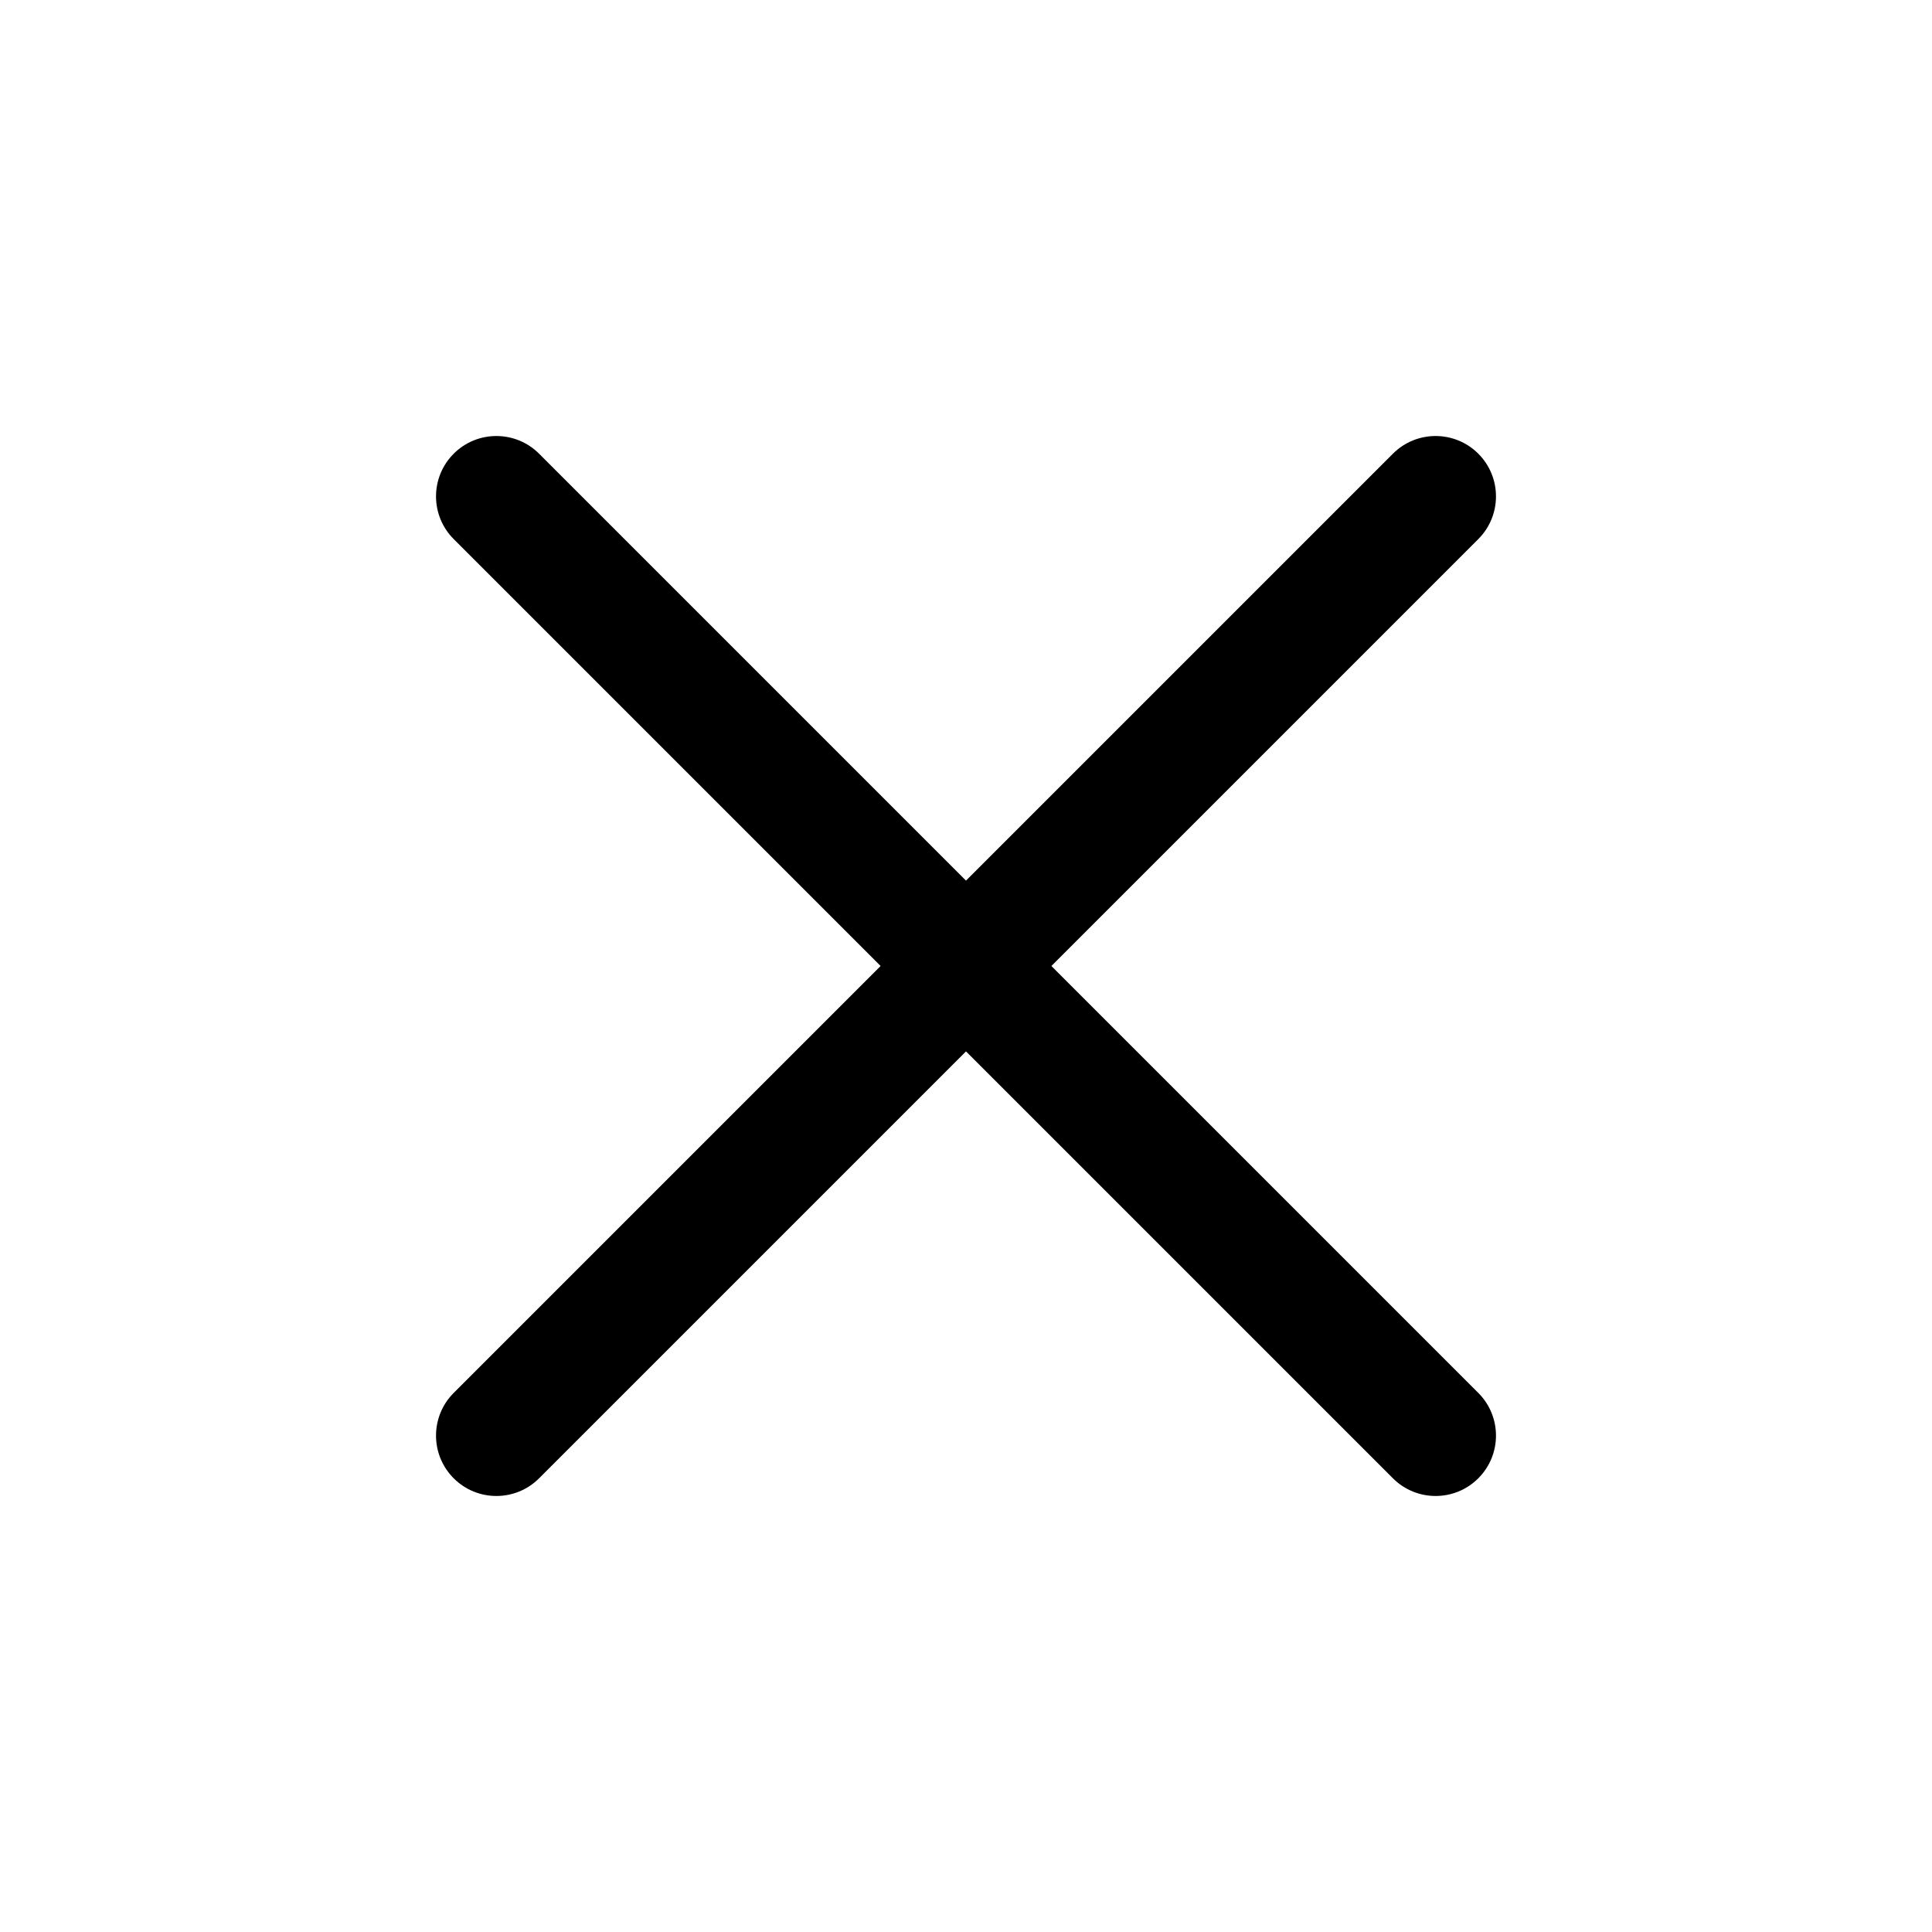
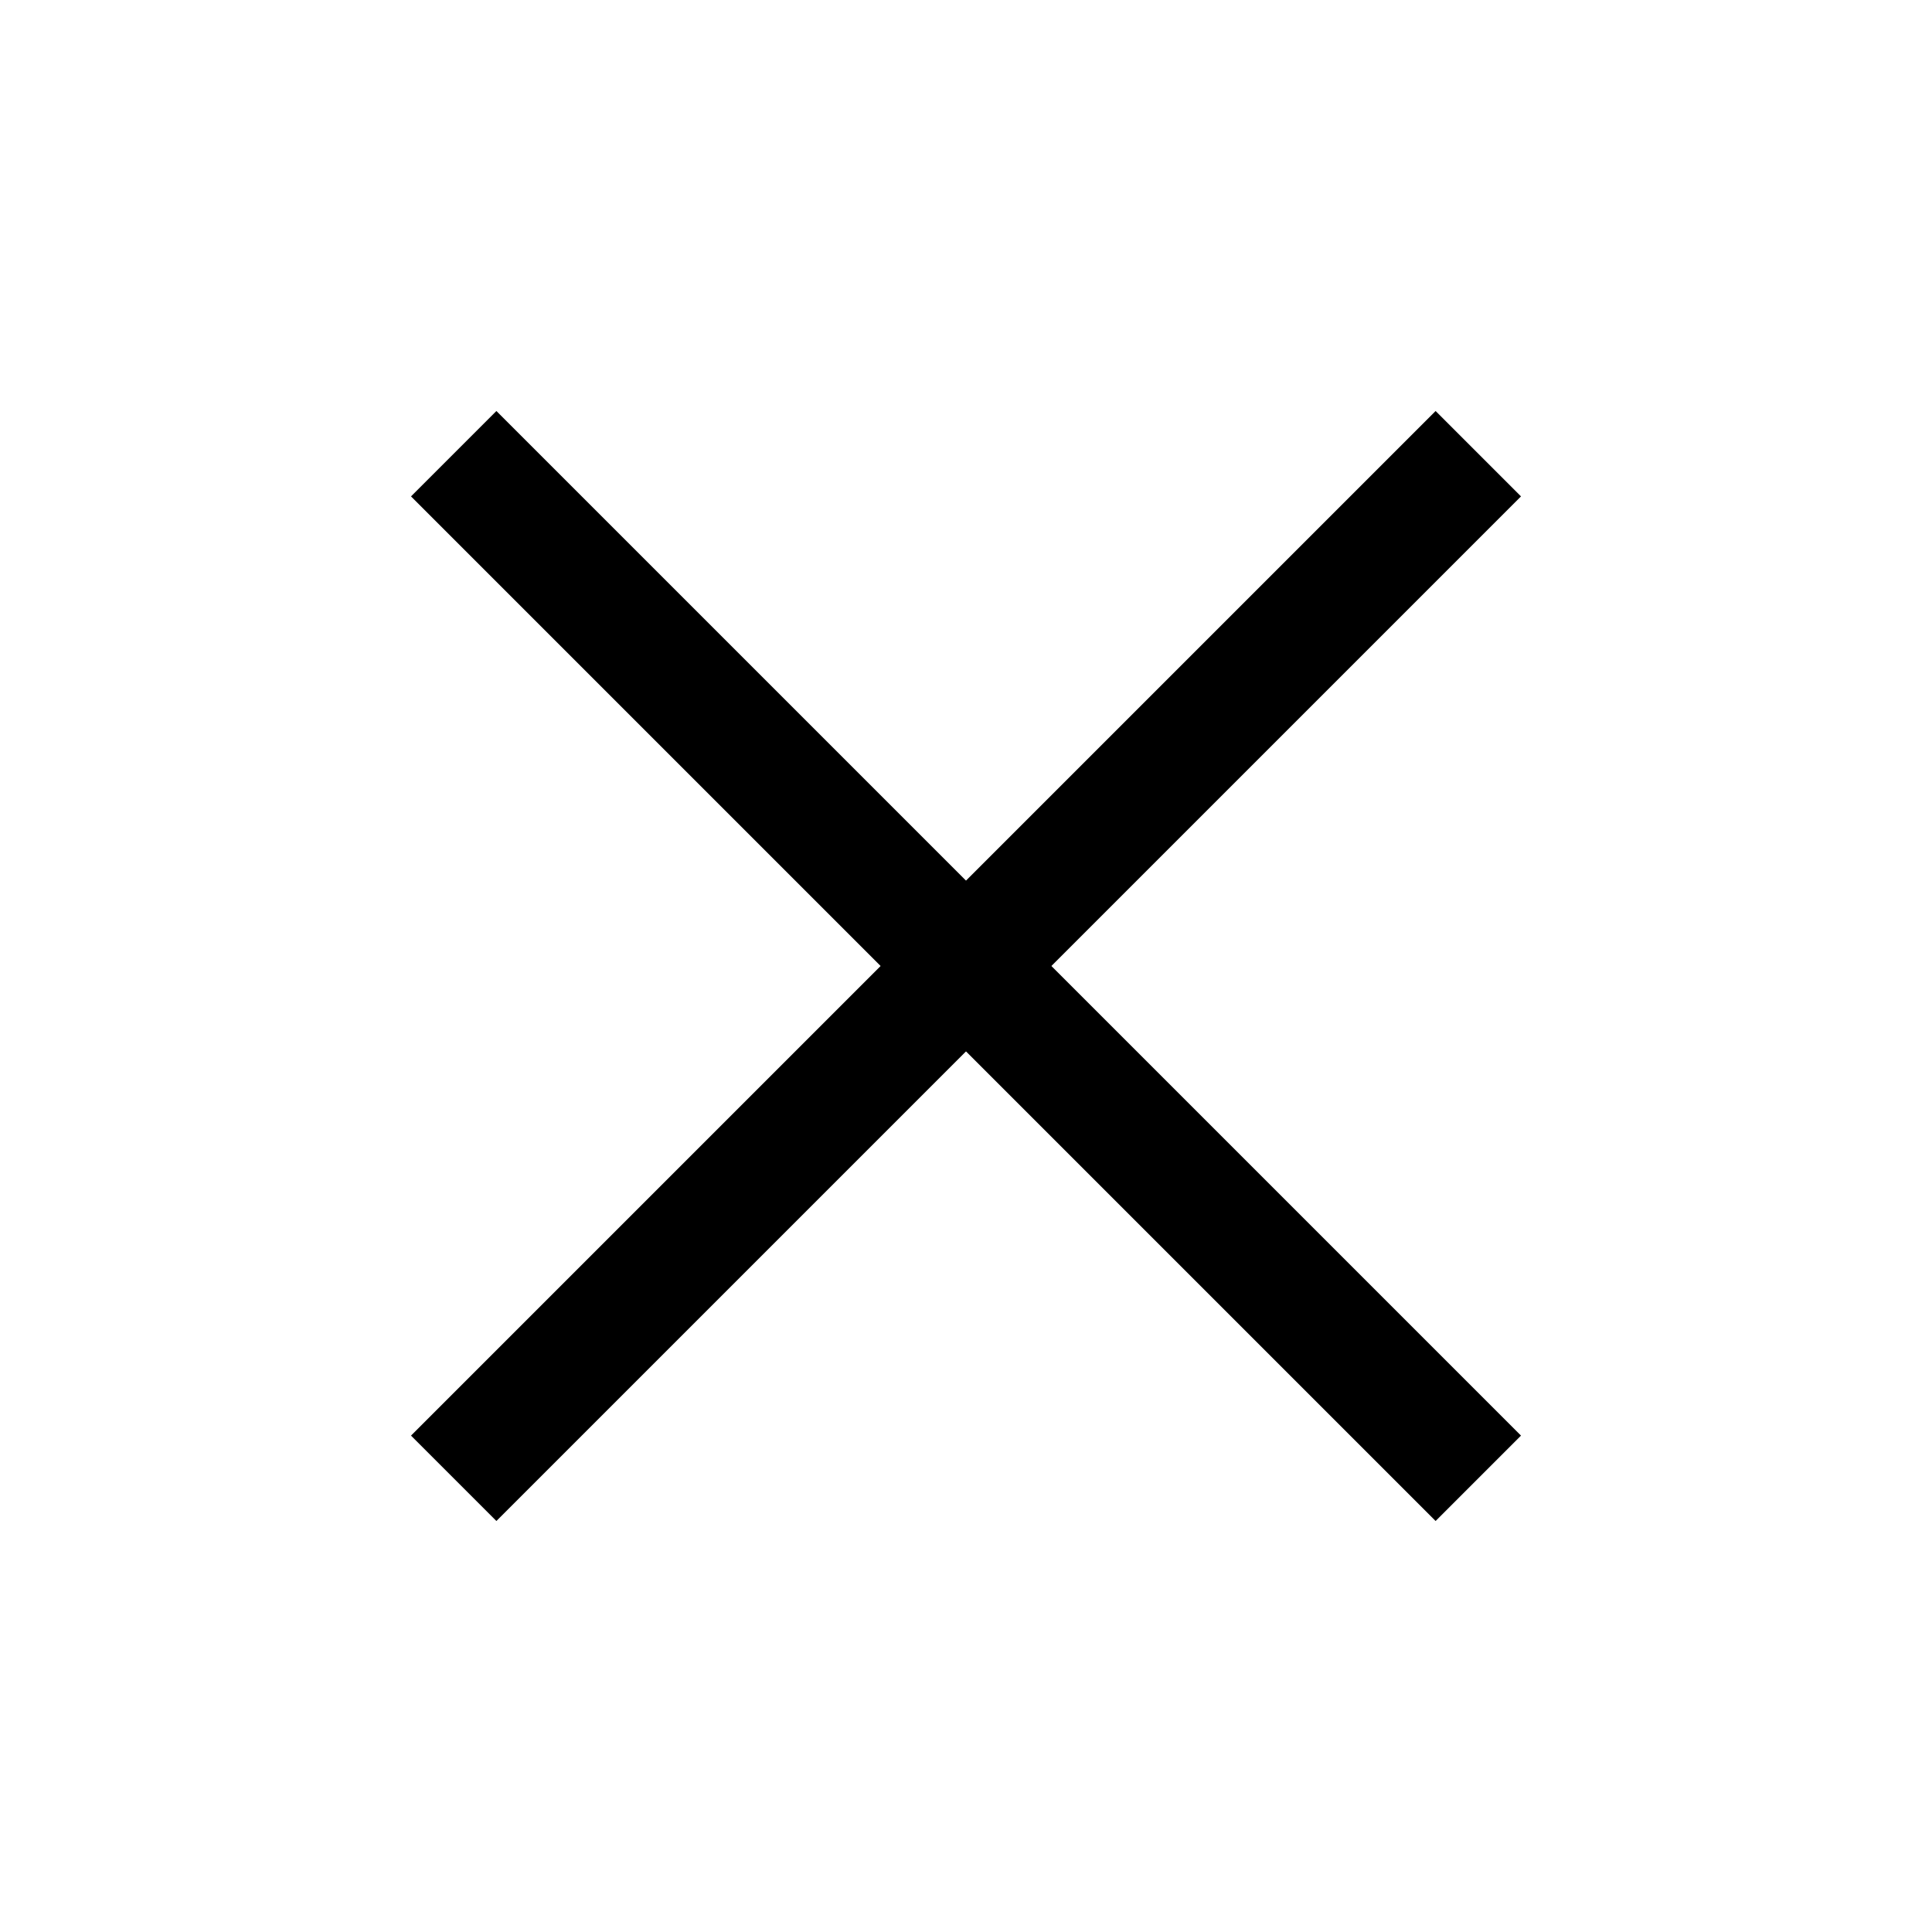
<svg xmlns="http://www.w3.org/2000/svg" viewBox="0 0 16 16">
-   <rect x="7.5" y="2" width="1" height="12" rx="0.5" transform="rotate(45 8 8)" />
-   <rect x="7.5" y="2" width="1" height="12" rx="0.5" transform="rotate(-45 8 8)" />
+   <rect x="7.5" y="2" width="1" height="12" transform="rotate(45 8 8)" />
+   <rect x="7.5" y="2" width="1" height="12" transform="rotate(-45 8 8)" />
</svg>
